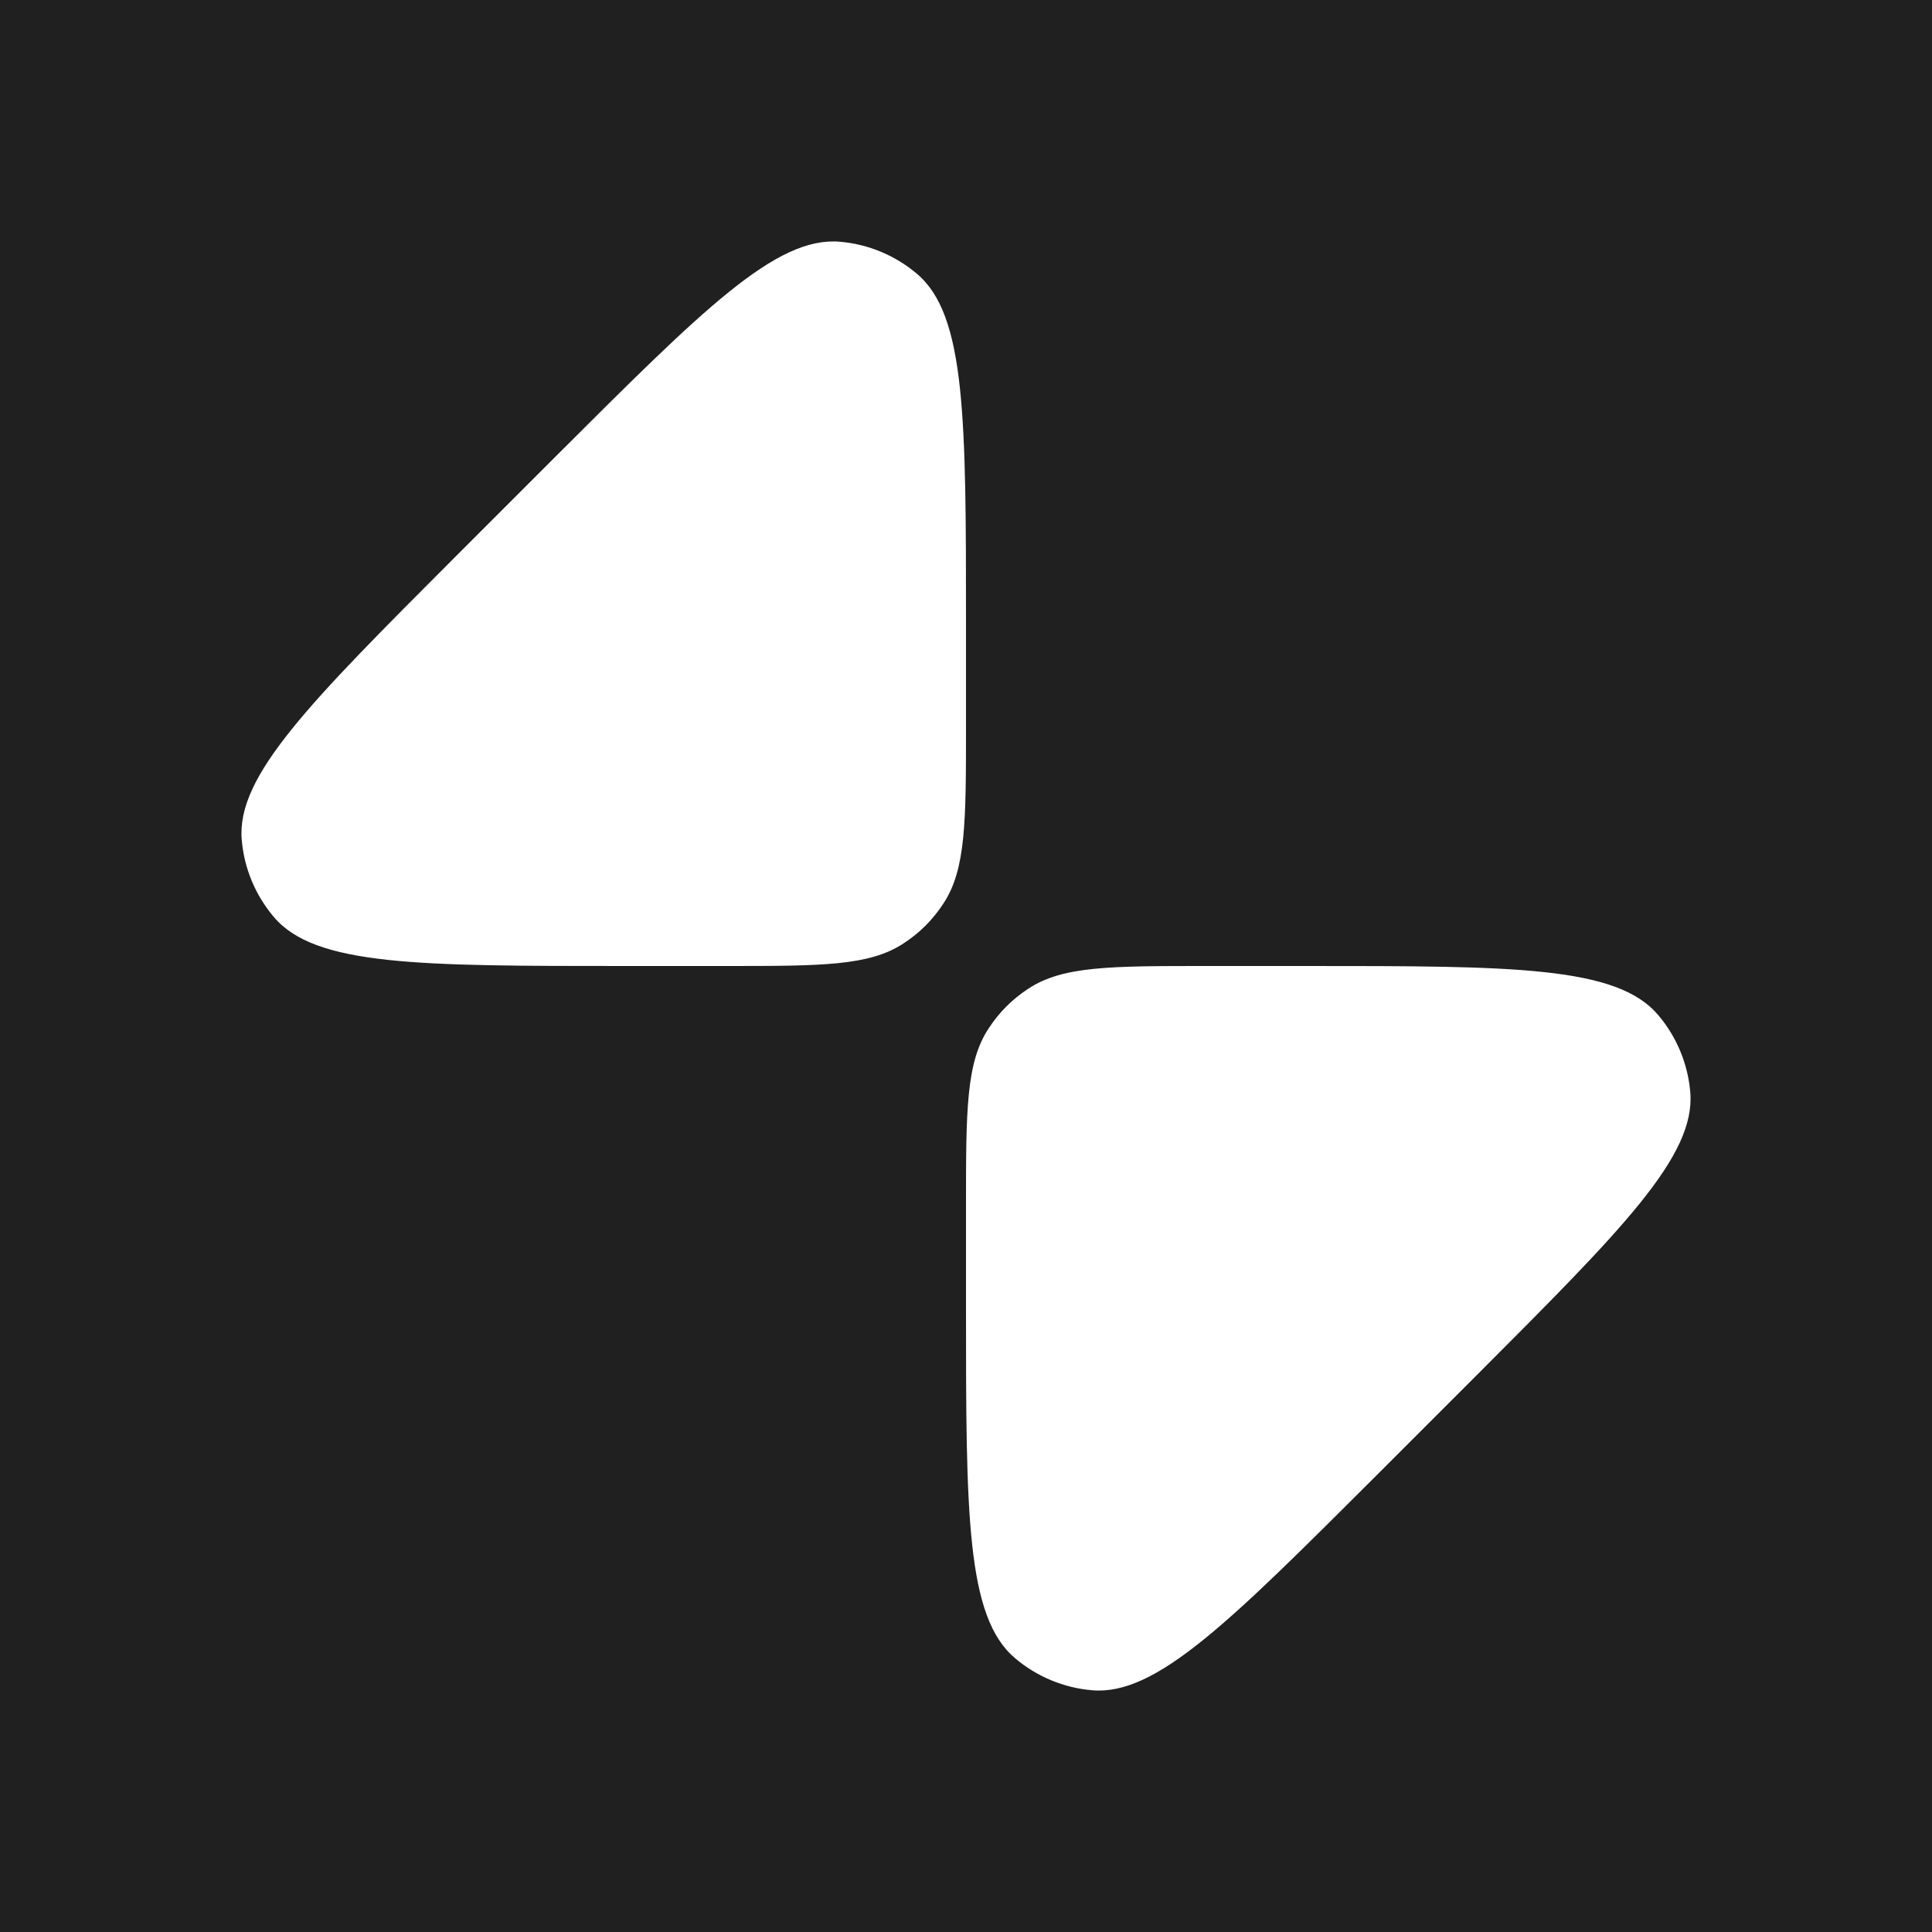
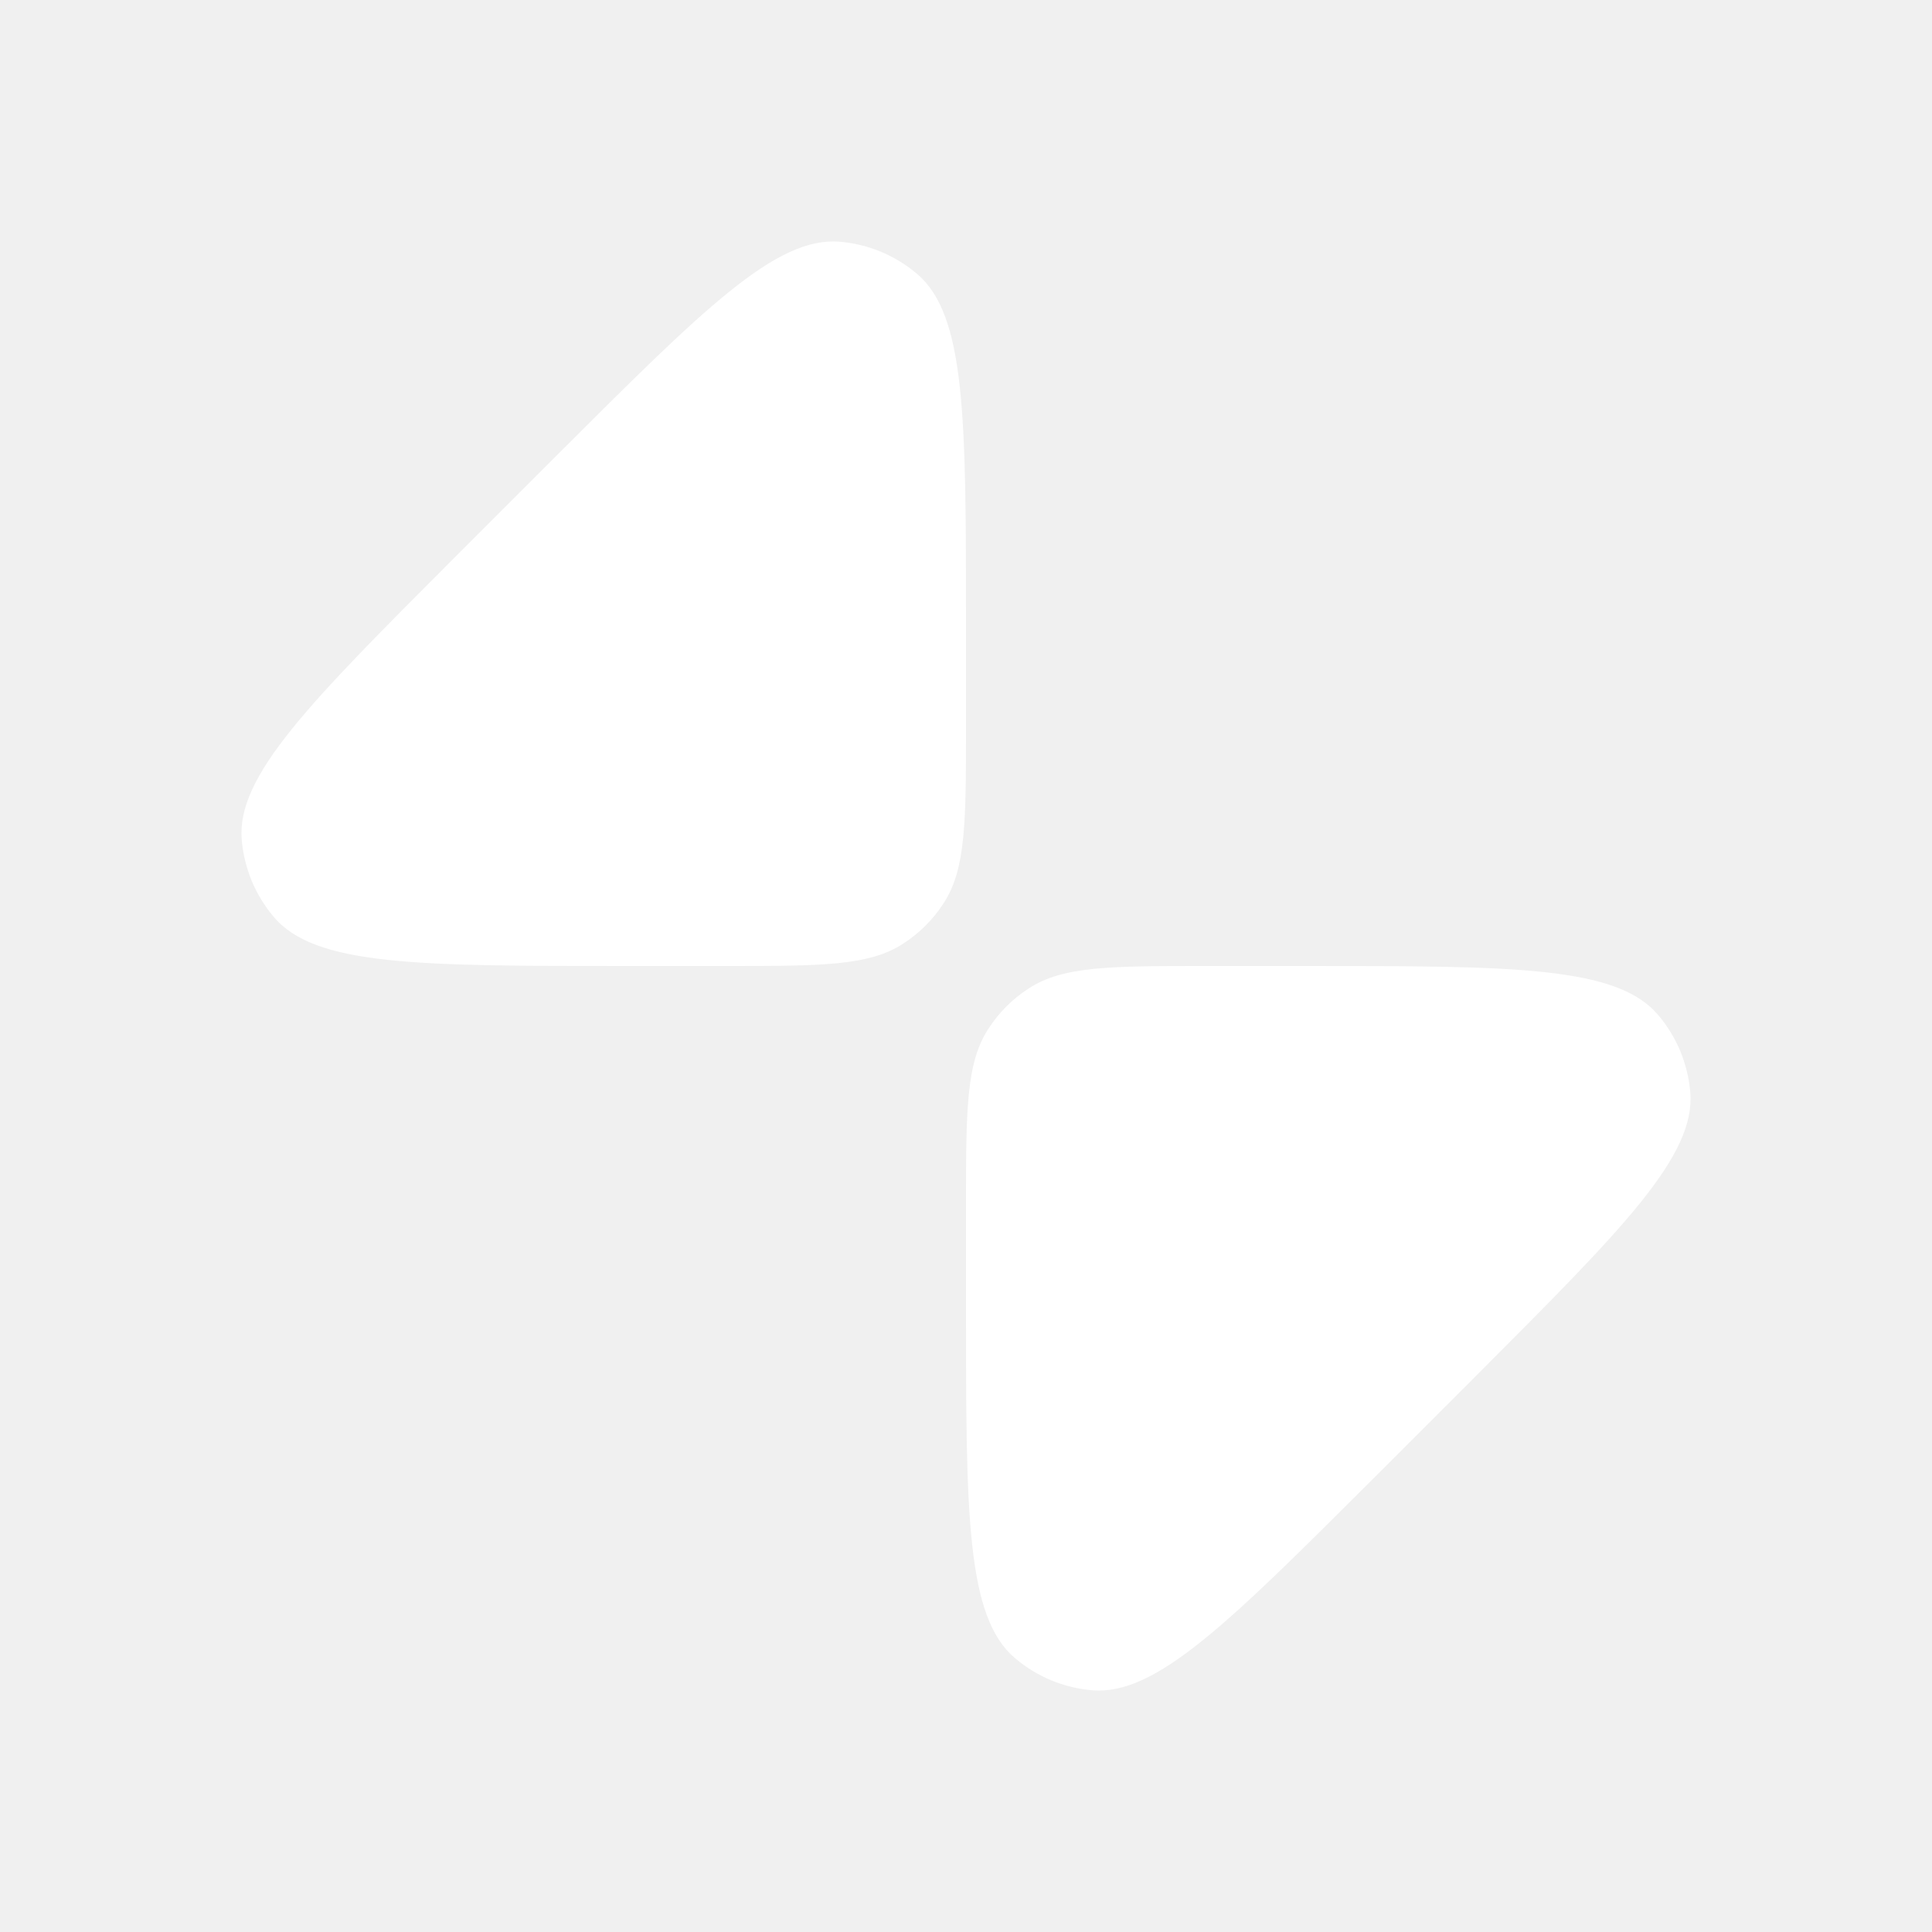
<svg xmlns="http://www.w3.org/2000/svg" width="8" height="8" viewBox="0 0 8 8" fill="none">
-   <rect width="8" height="8" fill="#202020" style="fill:#202020;fill:color(display-p3 0.124 0.124 0.124);fill-opacity:1;" />
  <path d="M4 5.409V4.994C4 4.598 4 4.4 4.094 4.258C4.137 4.192 4.192 4.137 4.258 4.094C4.4 4 4.598 4 4.994 4H5.409C6.267 4 6.696 4 6.867 4.204C6.943 4.294 6.989 4.405 6.999 4.522C7.022 4.787 6.718 5.09 6.112 5.697L6.112 5.697L5.697 6.112C5.09 6.718 4.787 7.022 4.522 6.999C4.405 6.989 4.294 6.943 4.204 6.867C4 6.696 4 6.267 4 5.409Z" fill="white" style="fill:white;fill-opacity:1;" />
  <path d="M4 2.591V3.006C4 3.402 4 3.6 3.906 3.742C3.863 3.808 3.808 3.863 3.742 3.906C3.6 4 3.402 4 3.006 4H2.591C1.733 4 1.304 4 1.133 3.796C1.057 3.706 1.011 3.595 1.001 3.478C0.978 3.213 1.282 2.91 1.888 2.303L1.888 2.303L2.303 1.888C2.91 1.282 3.213 0.978 3.478 1.001C3.595 1.011 3.706 1.057 3.796 1.133C4 1.304 4 1.733 4 2.591Z" fill="white" style="fill:white;fill-opacity:1;" />
</svg>
